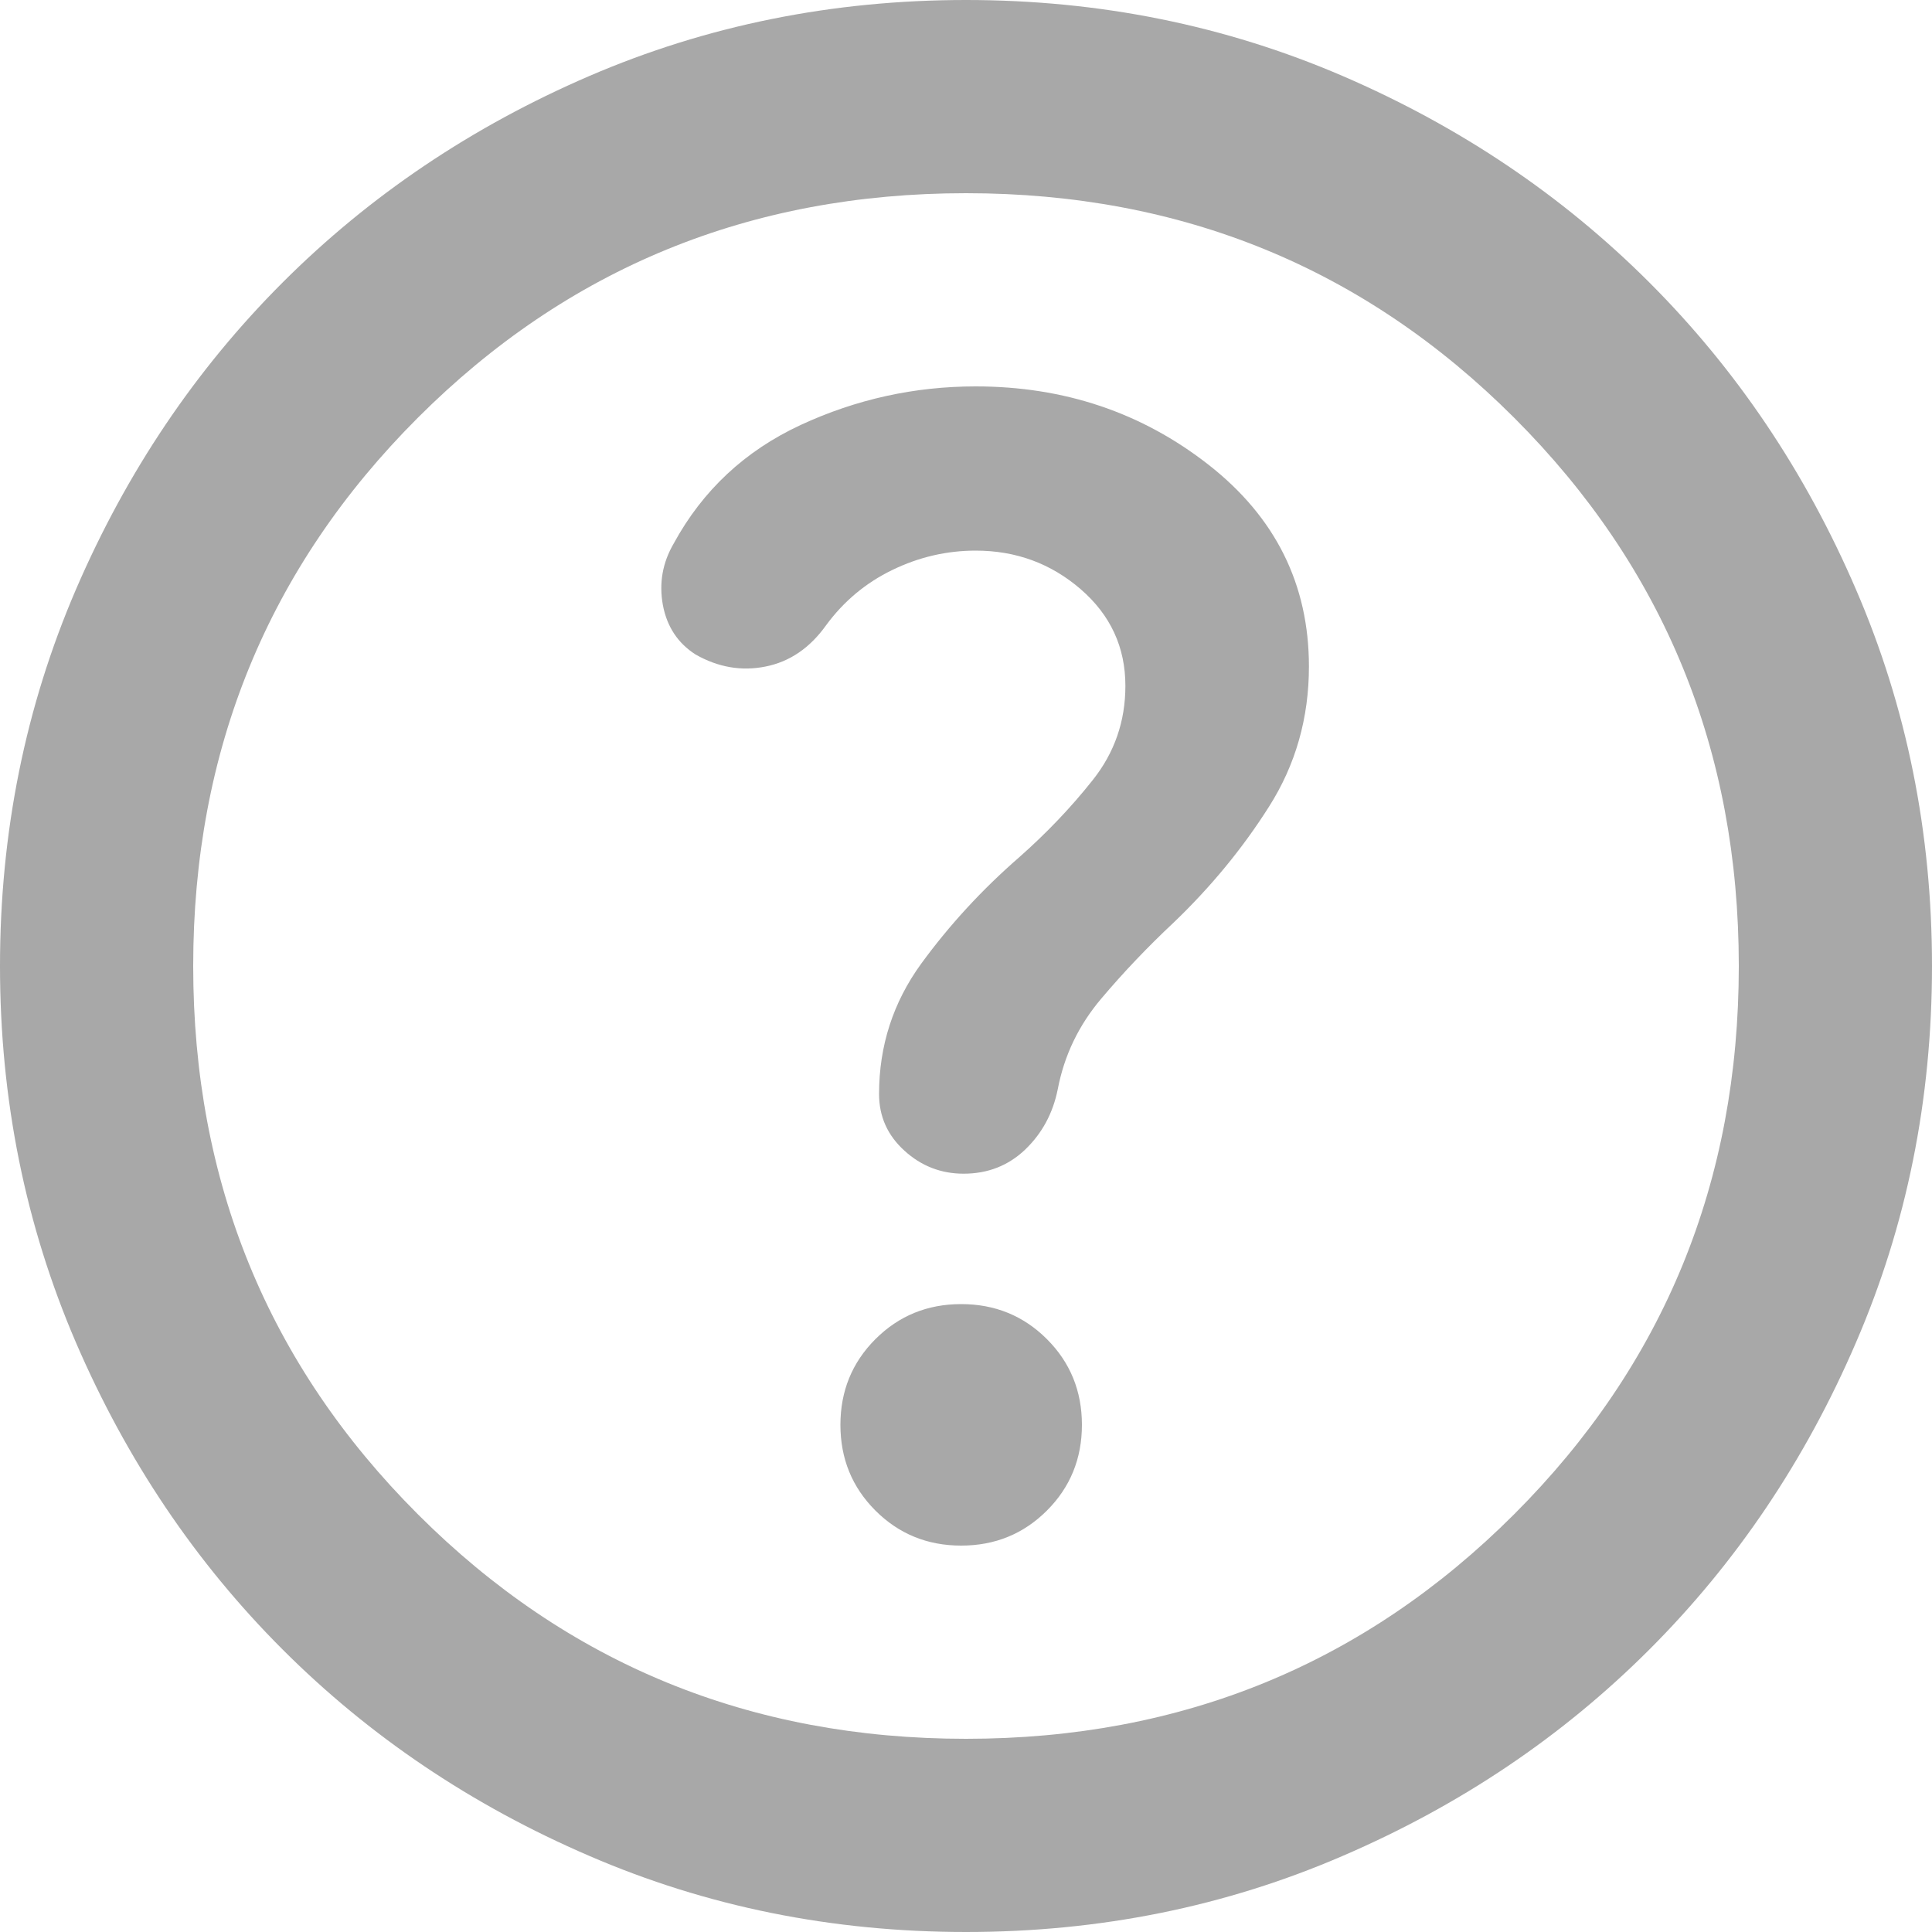
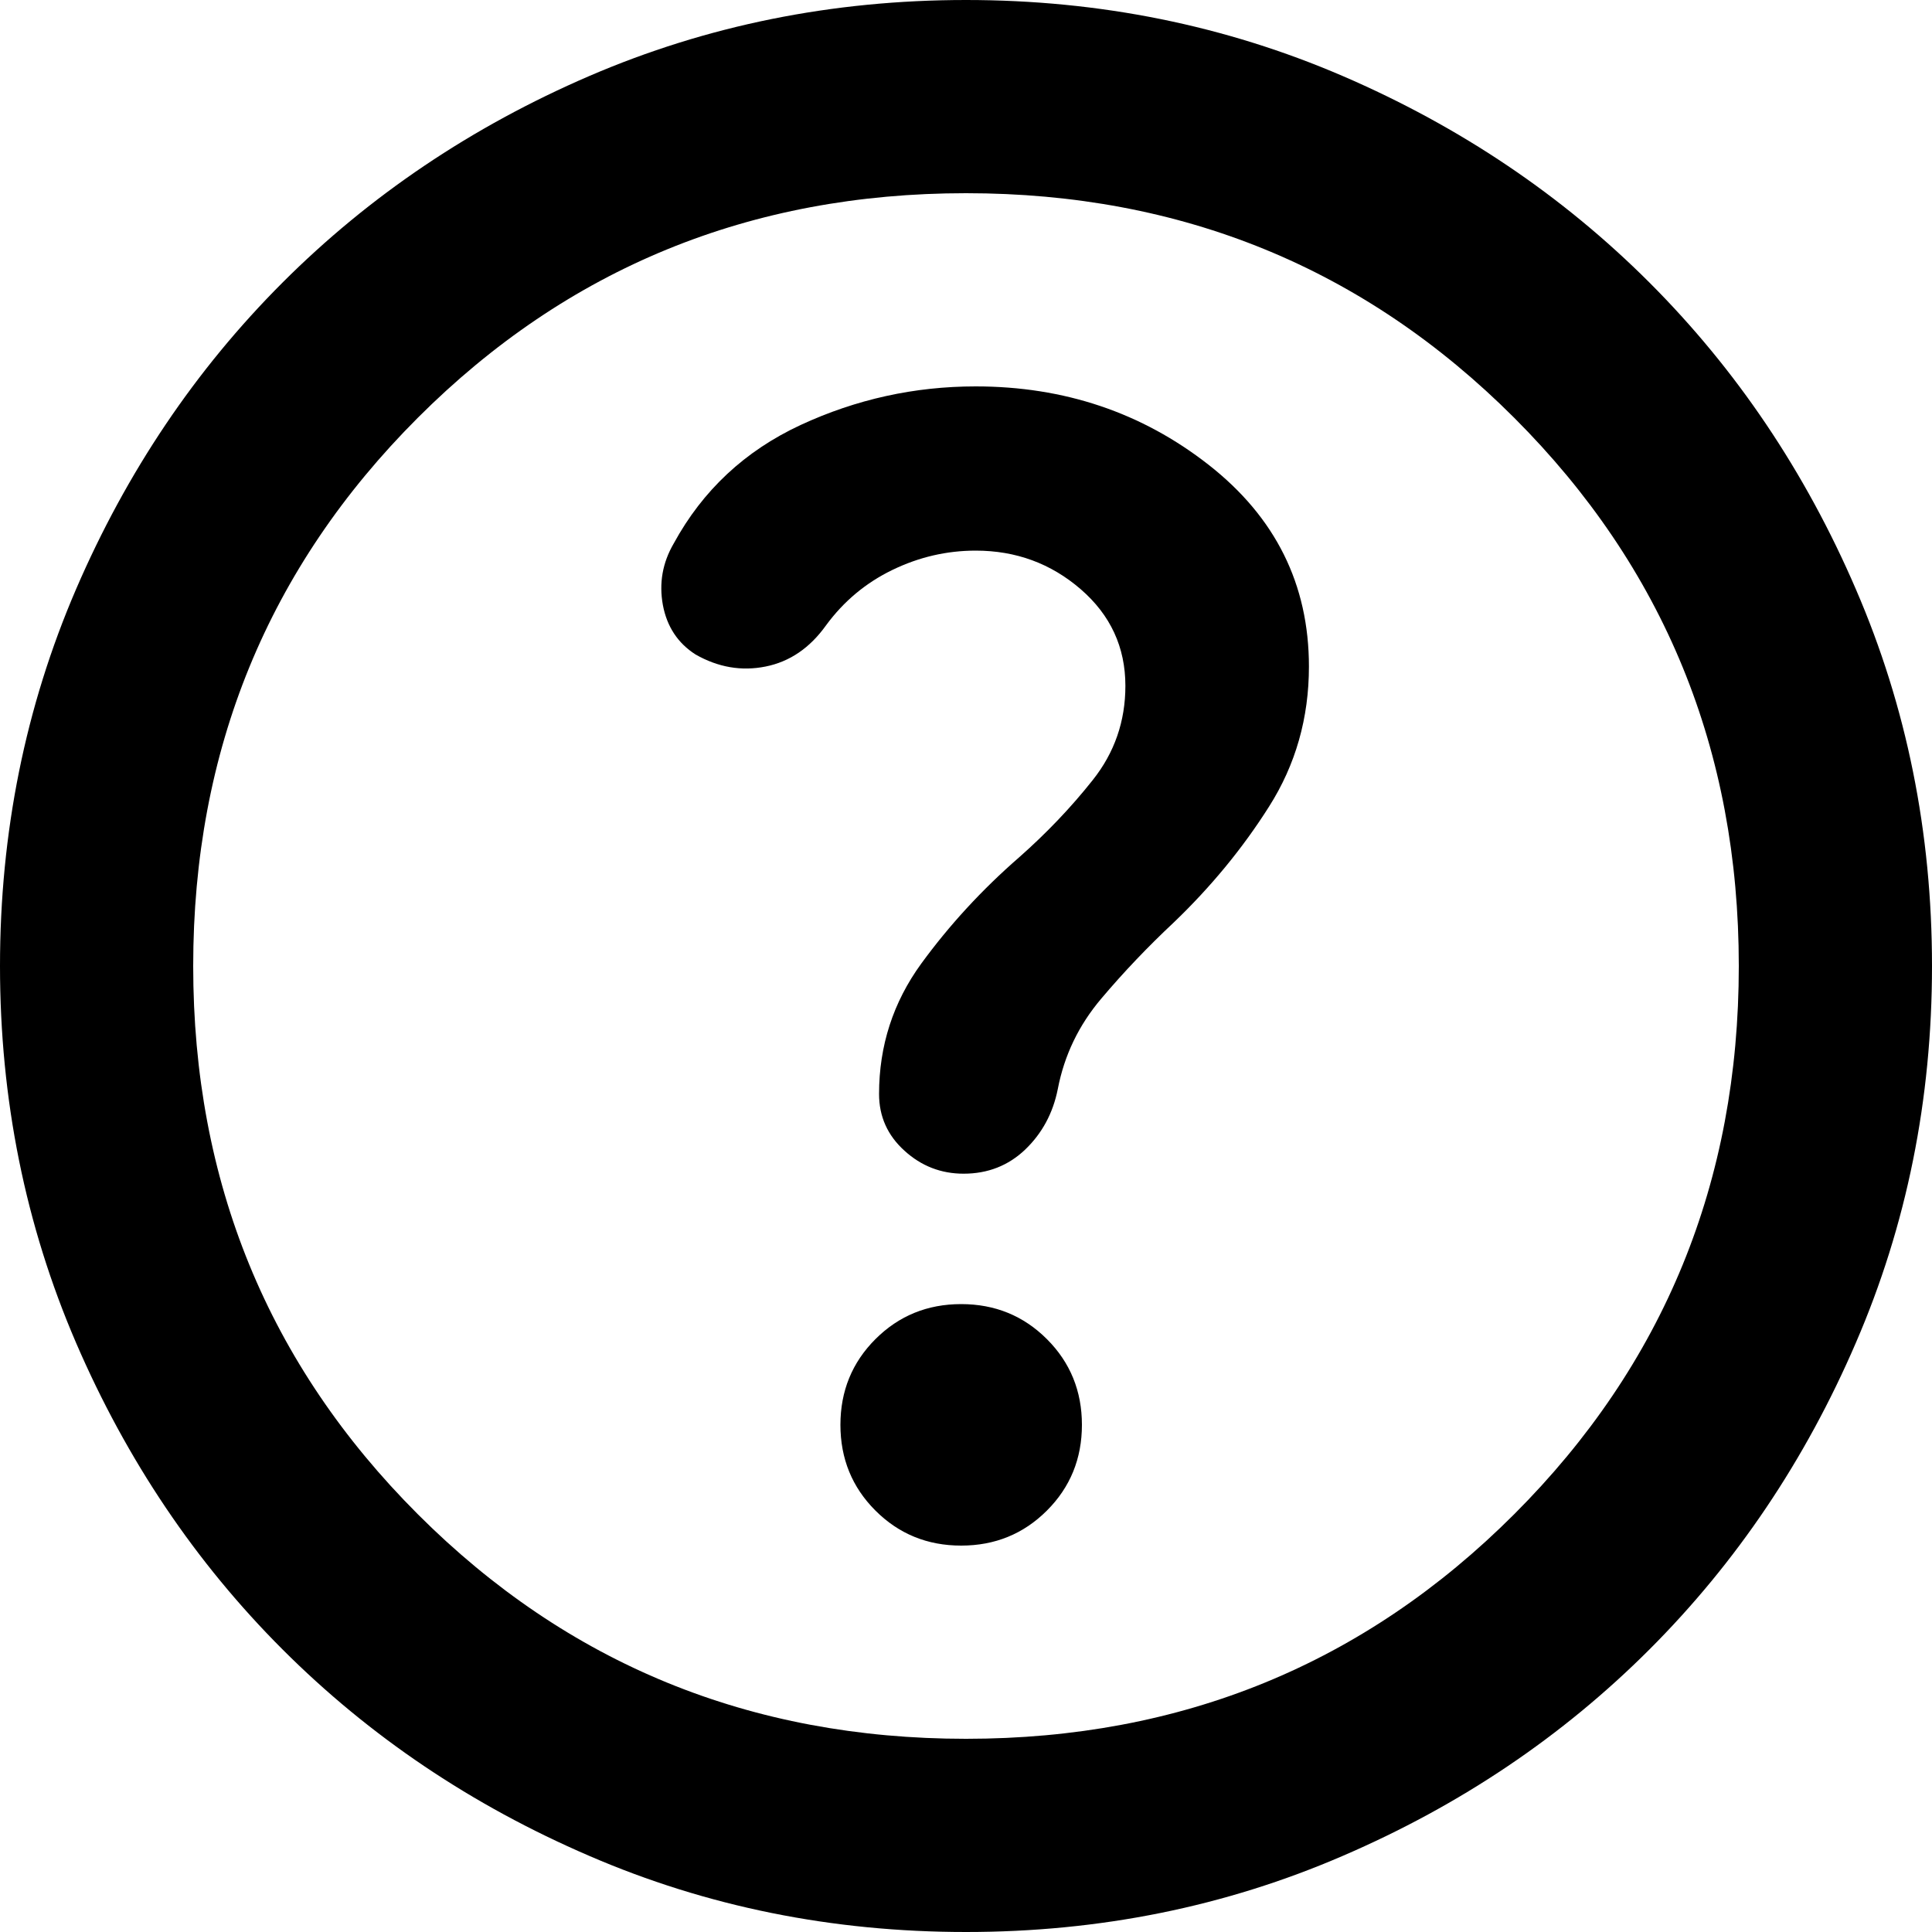
- <svg xmlns="http://www.w3.org/2000/svg" width="20" height="20" viewBox="0 0 20 20" fill="none">
-   <path d="M9.95 16C10.3 16 10.596 15.879 10.838 15.637C11.079 15.396 11.2 15.1 11.2 14.75C11.2 14.4 11.079 14.104 10.838 13.863C10.596 13.621 10.3 13.5 9.95 13.5C9.6 13.5 9.304 13.621 9.062 13.863C8.821 14.104 8.7 14.4 8.7 14.75C8.7 15.1 8.821 15.396 9.062 15.637C9.304 15.879 9.6 16 9.95 16ZM10 20C8.617 20 7.317 19.738 6.1 19.212C4.883 18.688 3.825 17.975 2.925 17.075C2.025 16.175 1.312 15.117 0.787 13.9C0.263 12.683 0 11.383 0 10C0 8.617 0.263 7.317 0.787 6.1C1.312 4.883 2.025 3.825 2.925 2.925C3.825 2.025 4.883 1.312 6.1 0.787C7.317 0.263 8.617 0 10 0C11.383 0 12.683 0.263 13.9 0.787C15.117 1.312 16.175 2.025 17.075 2.925C17.975 3.825 18.688 4.883 19.212 6.1C19.738 7.317 20 8.617 20 10C20 11.383 19.738 12.683 19.212 13.9C18.688 15.117 17.975 16.175 17.075 17.075C16.175 17.975 15.117 18.688 13.9 19.212C12.683 19.738 11.383 20 10 20ZM10 18C12.233 18 14.125 17.225 15.675 15.675C17.225 14.125 18 12.233 18 10C18 7.767 17.225 5.875 15.675 4.325C14.125 2.775 12.233 2 10 2C7.767 2 5.875 2.775 4.325 4.325C2.775 5.875 2 7.767 2 10C2 12.233 2.775 14.125 4.325 15.675C5.875 17.225 7.767 18 10 18ZM10.1 5.7C10.517 5.7 10.879 5.833 11.188 6.1C11.496 6.367 11.65 6.7 11.65 7.1C11.65 7.467 11.537 7.792 11.312 8.075C11.088 8.358 10.833 8.625 10.55 8.875C10.167 9.208 9.829 9.575 9.537 9.975C9.246 10.375 9.1 10.825 9.1 11.325C9.1 11.558 9.188 11.754 9.363 11.912C9.537 12.071 9.742 12.15 9.975 12.15C10.225 12.15 10.438 12.067 10.613 11.9C10.787 11.733 10.9 11.525 10.95 11.275C11.017 10.925 11.167 10.613 11.4 10.338C11.633 10.062 11.883 9.8 12.15 9.55C12.533 9.183 12.863 8.783 13.137 8.35C13.412 7.917 13.55 7.433 13.55 6.9C13.55 6.05 13.204 5.354 12.512 4.812C11.821 4.271 11.017 4 10.1 4C9.467 4 8.863 4.133 8.287 4.4C7.713 4.667 7.275 5.075 6.975 5.625C6.858 5.825 6.821 6.037 6.862 6.263C6.904 6.487 7.017 6.658 7.2 6.775C7.433 6.908 7.675 6.95 7.925 6.9C8.175 6.85 8.383 6.708 8.55 6.475C8.733 6.225 8.963 6.033 9.238 5.9C9.512 5.767 9.8 5.7 10.1 5.7Z" fill="#A8A8A8" />
+ <svg xmlns="http://www.w3.org/2000/svg" width="20" height="20" viewBox="0 0 20 20" fill="currentColor">
+   <path d="M9.95 16C10.3 16 10.596 15.879 10.838 15.637C11.079 15.396 11.2 15.1 11.2 14.75C11.2 14.4 11.079 14.104 10.838 13.863C10.596 13.621 10.3 13.5 9.95 13.5C9.6 13.5 9.304 13.621 9.062 13.863C8.821 14.104 8.7 14.4 8.7 14.75C8.7 15.1 8.821 15.396 9.062 15.637C9.304 15.879 9.6 16 9.95 16ZM10 20C8.617 20 7.317 19.738 6.1 19.212C4.883 18.688 3.825 17.975 2.925 17.075C2.025 16.175 1.312 15.117 0.787 13.9C0.263 12.683 0 11.383 0 10C0 8.617 0.263 7.317 0.787 6.1C1.312 4.883 2.025 3.825 2.925 2.925C3.825 2.025 4.883 1.312 6.1 0.787C7.317 0.263 8.617 0 10 0C11.383 0 12.683 0.263 13.9 0.787C15.117 1.312 16.175 2.025 17.075 2.925C17.975 3.825 18.688 4.883 19.212 6.1C19.738 7.317 20 8.617 20 10C20 11.383 19.738 12.683 19.212 13.9C18.688 15.117 17.975 16.175 17.075 17.075C16.175 17.975 15.117 18.688 13.9 19.212C12.683 19.738 11.383 20 10 20ZM10 18C12.233 18 14.125 17.225 15.675 15.675C17.225 14.125 18 12.233 18 10C18 7.767 17.225 5.875 15.675 4.325C14.125 2.775 12.233 2 10 2C7.767 2 5.875 2.775 4.325 4.325C2.775 5.875 2 7.767 2 10C2 12.233 2.775 14.125 4.325 15.675C5.875 17.225 7.767 18 10 18ZM10.1 5.7C10.517 5.7 10.879 5.833 11.188 6.1C11.496 6.367 11.65 6.7 11.65 7.1C11.65 7.467 11.537 7.792 11.312 8.075C11.088 8.358 10.833 8.625 10.55 8.875C10.167 9.208 9.829 9.575 9.537 9.975C9.246 10.375 9.1 10.825 9.1 11.325C9.1 11.558 9.188 11.754 9.363 11.912C9.537 12.071 9.742 12.15 9.975 12.15C10.225 12.15 10.438 12.067 10.613 11.9C10.787 11.733 10.9 11.525 10.95 11.275C11.017 10.925 11.167 10.613 11.4 10.338C11.633 10.062 11.883 9.8 12.15 9.55C12.533 9.183 12.863 8.783 13.137 8.35C13.412 7.917 13.55 7.433 13.55 6.9C13.55 6.05 13.204 5.354 12.512 4.812C11.821 4.271 11.017 4 10.1 4C9.467 4 8.863 4.133 8.287 4.4C7.713 4.667 7.275 5.075 6.975 5.625C6.858 5.825 6.821 6.037 6.862 6.263C6.904 6.487 7.017 6.658 7.2 6.775C7.433 6.908 7.675 6.95 7.925 6.9C8.175 6.85 8.383 6.708 8.55 6.475C8.733 6.225 8.963 6.033 9.238 5.9C9.512 5.767 9.8 5.7 10.1 5.7Z" fill="currentColor" />
</svg>
